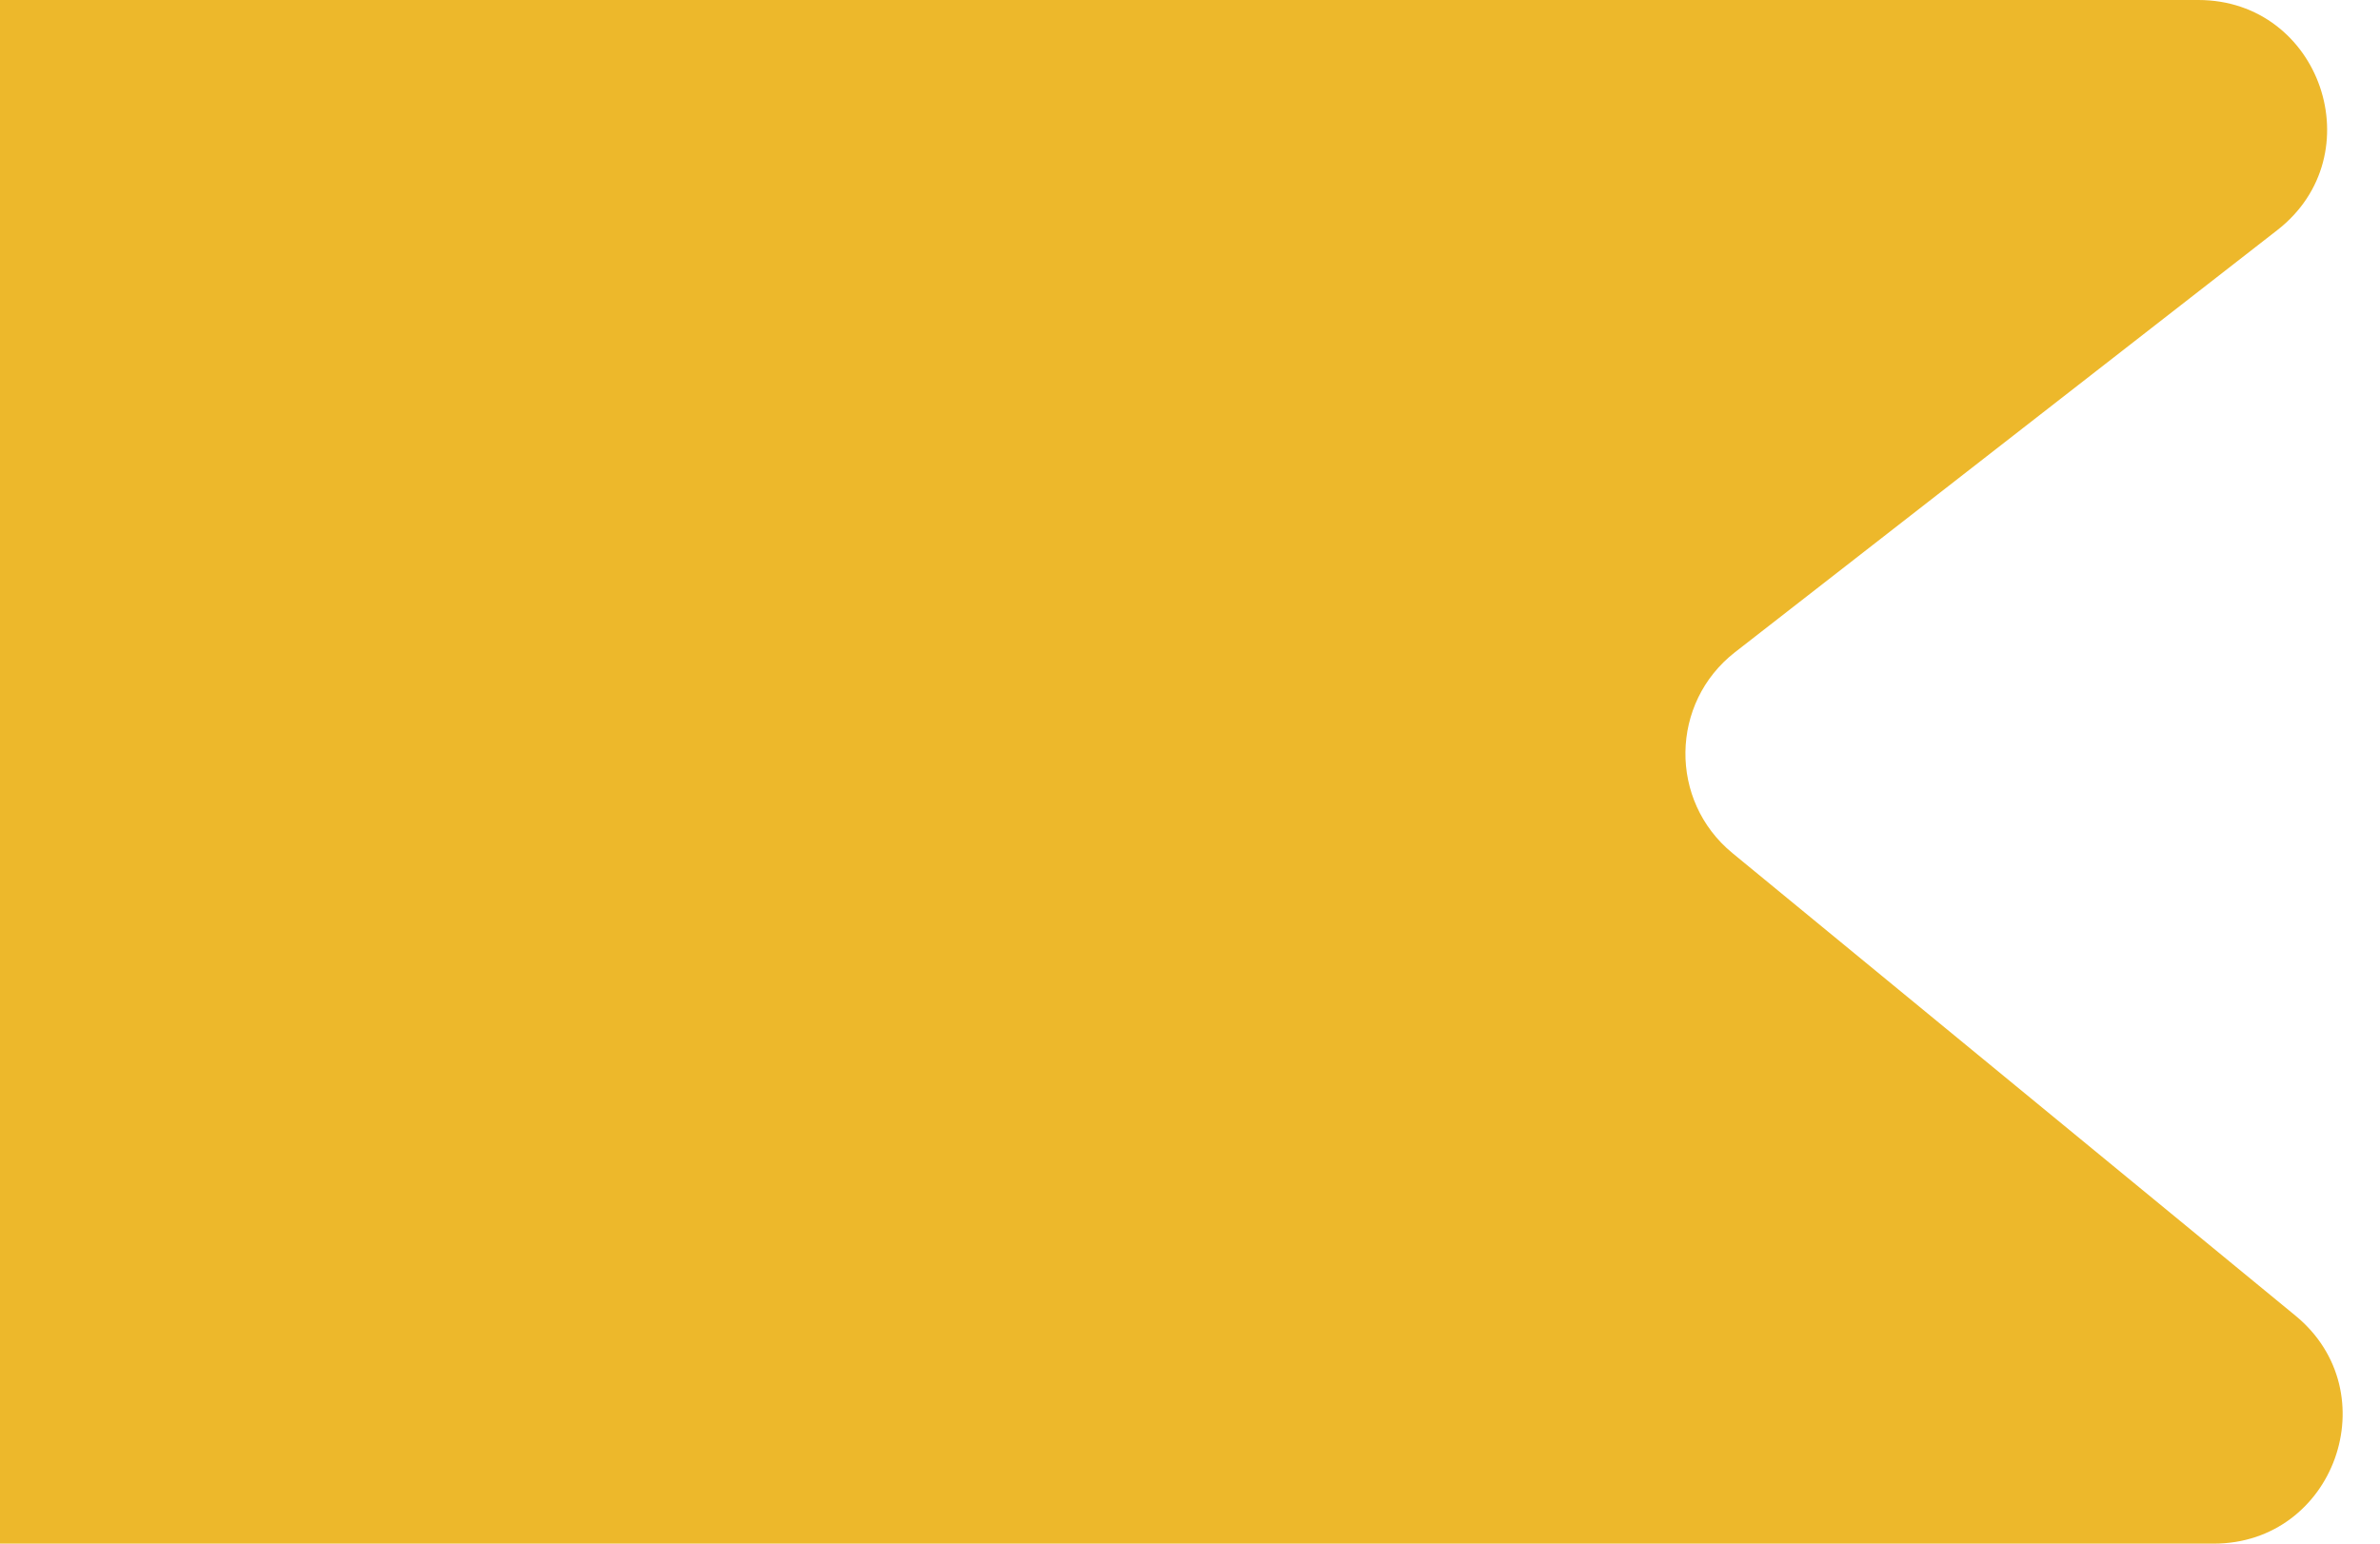
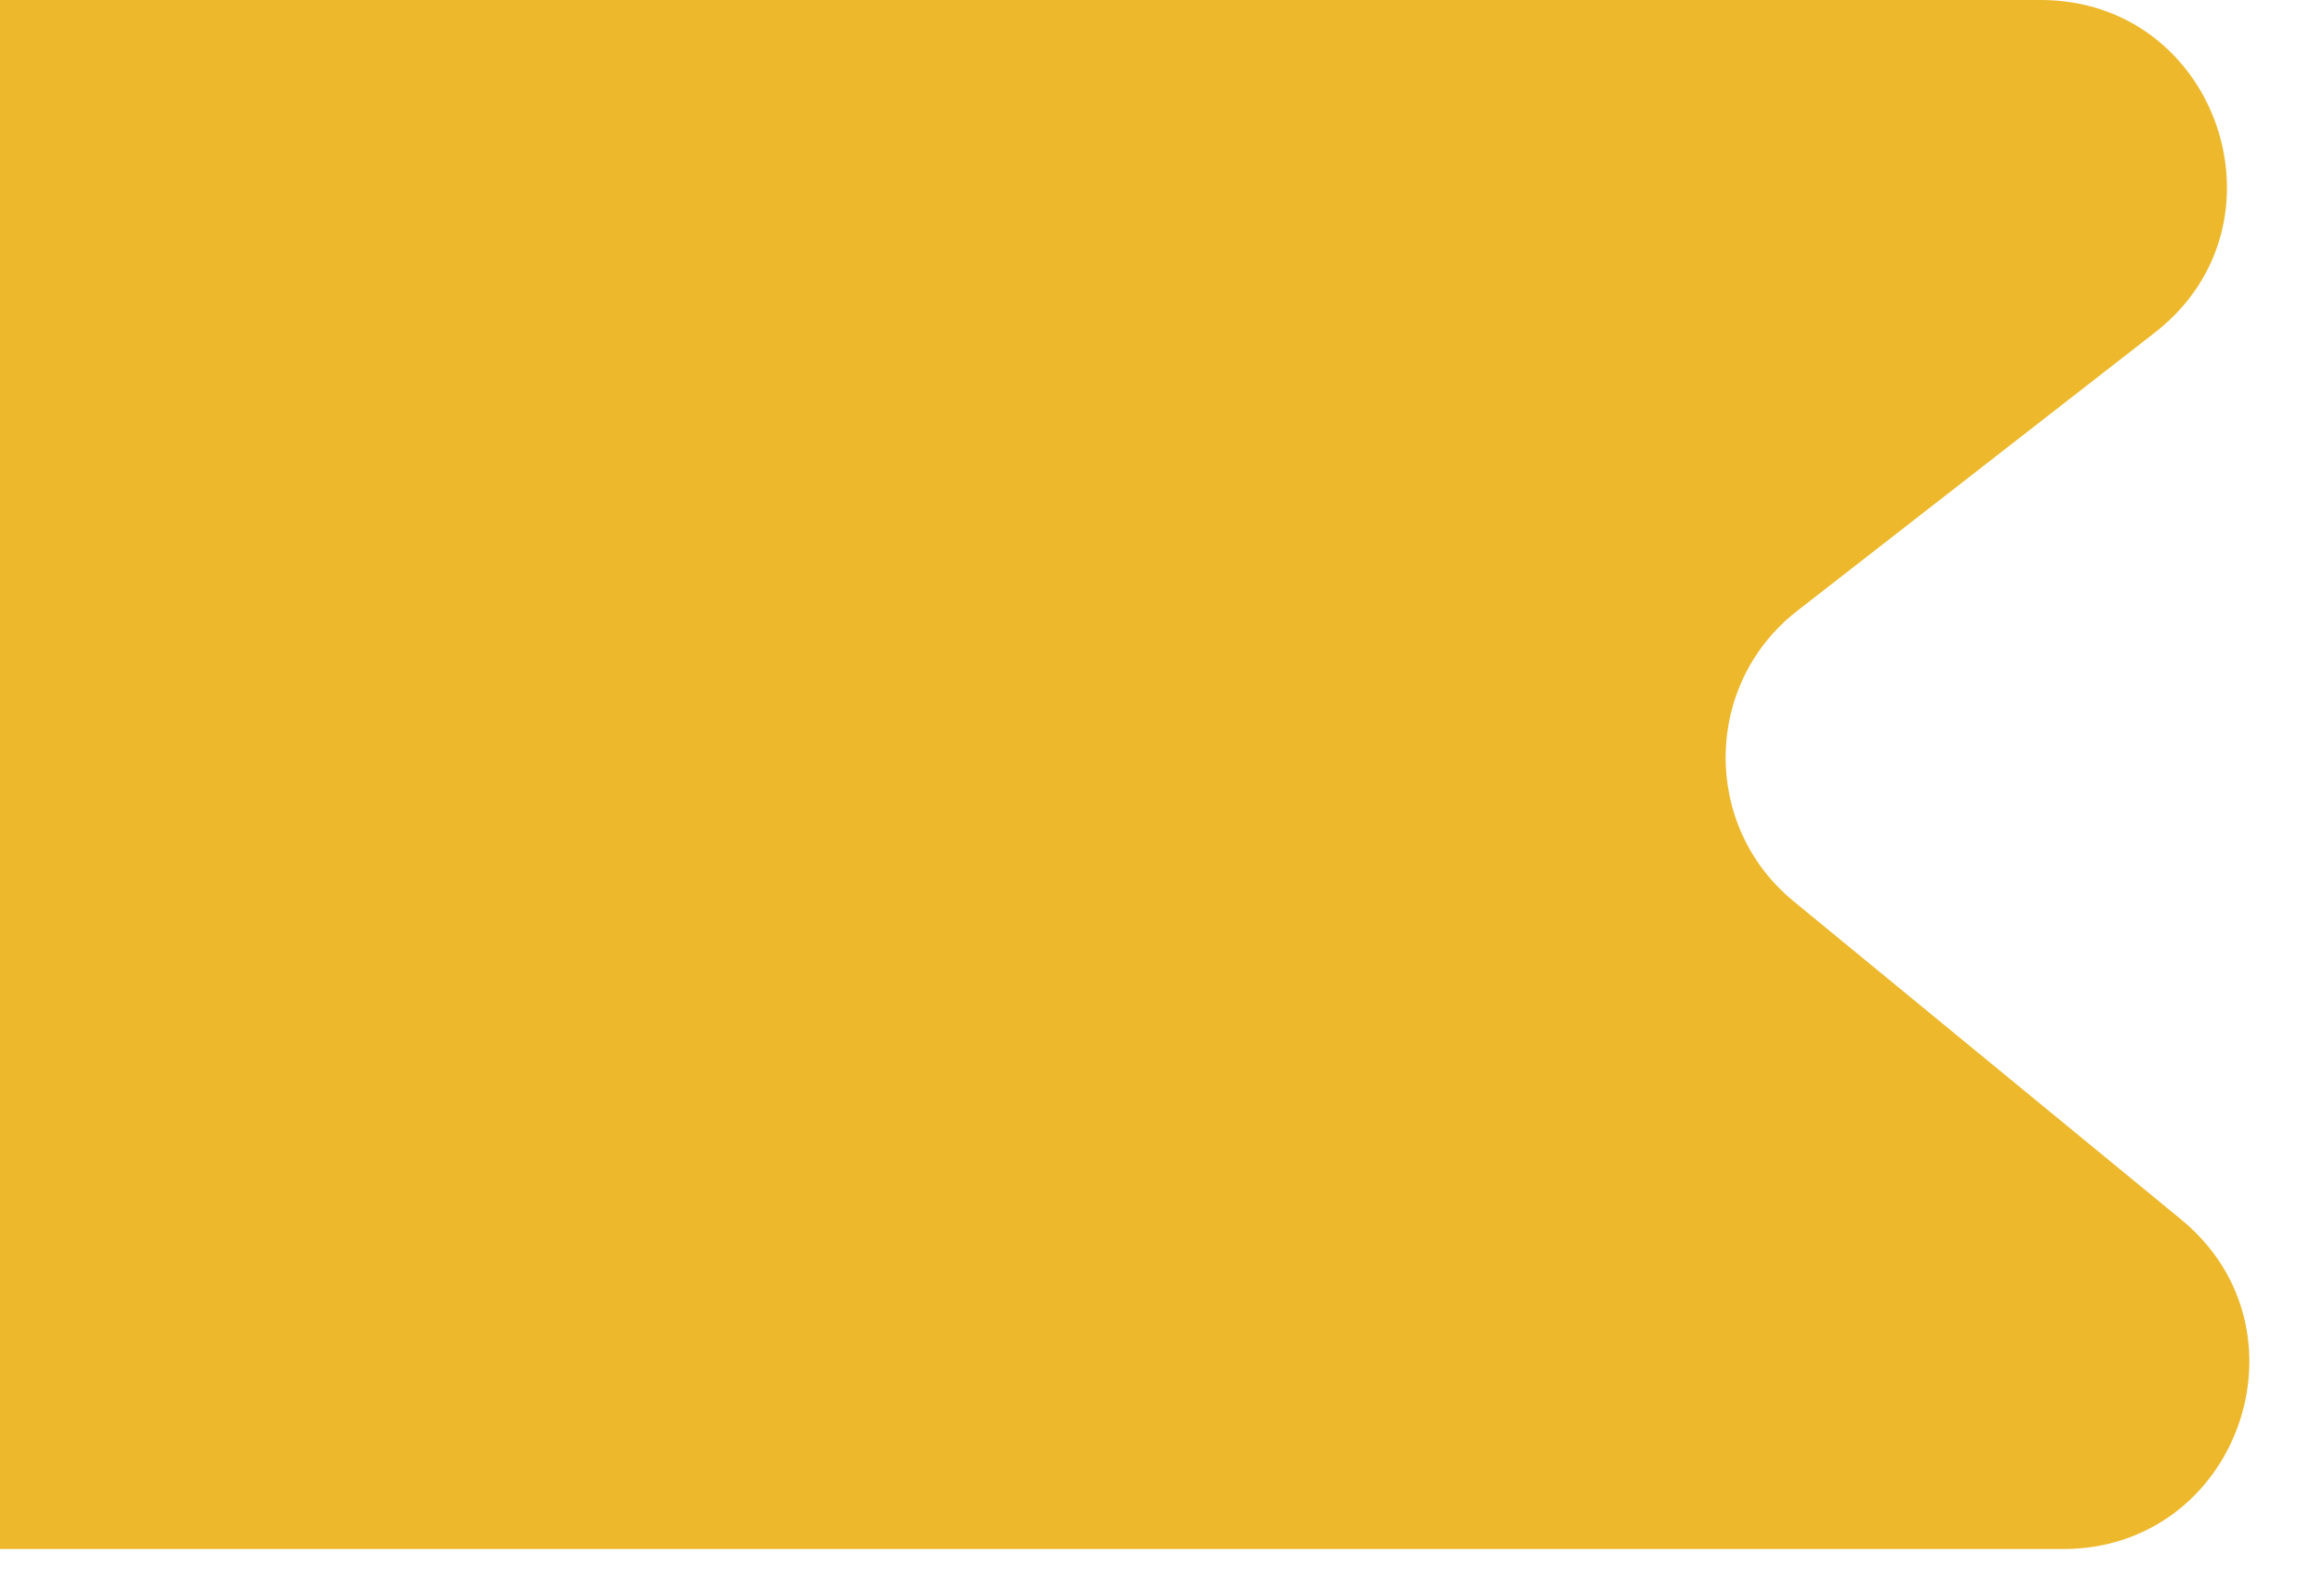
- <svg xmlns="http://www.w3.org/2000/svg" width="37" height="24" viewBox="0 0 37 24" fill="none">
-   <path d="M0 0L34.175 0C36.078 0 36.905 2.409 35.403 3.578L26.973 10.14C25.962 10.927 25.942 12.449 26.932 13.263L35.685 20.455C37.136 21.647 36.293 24 34.415 24H0L0 0Z" fill="#EDB82B" />
+ <svg xmlns="http://www.w3.org/2000/svg" width="25" height="17" viewBox="0 0 25 17" fill="none">
+   <path d="M0 0L21.952 0C23.856 0 24.683 2.409 23.181 3.578L19.334 6.572C18.323 7.359 18.303 8.882 19.293 9.696L23.463 13.121C24.913 14.313 24.071 16.667 22.193 16.667H0L0 0Z" fill="#EDB82B" />
</svg>
